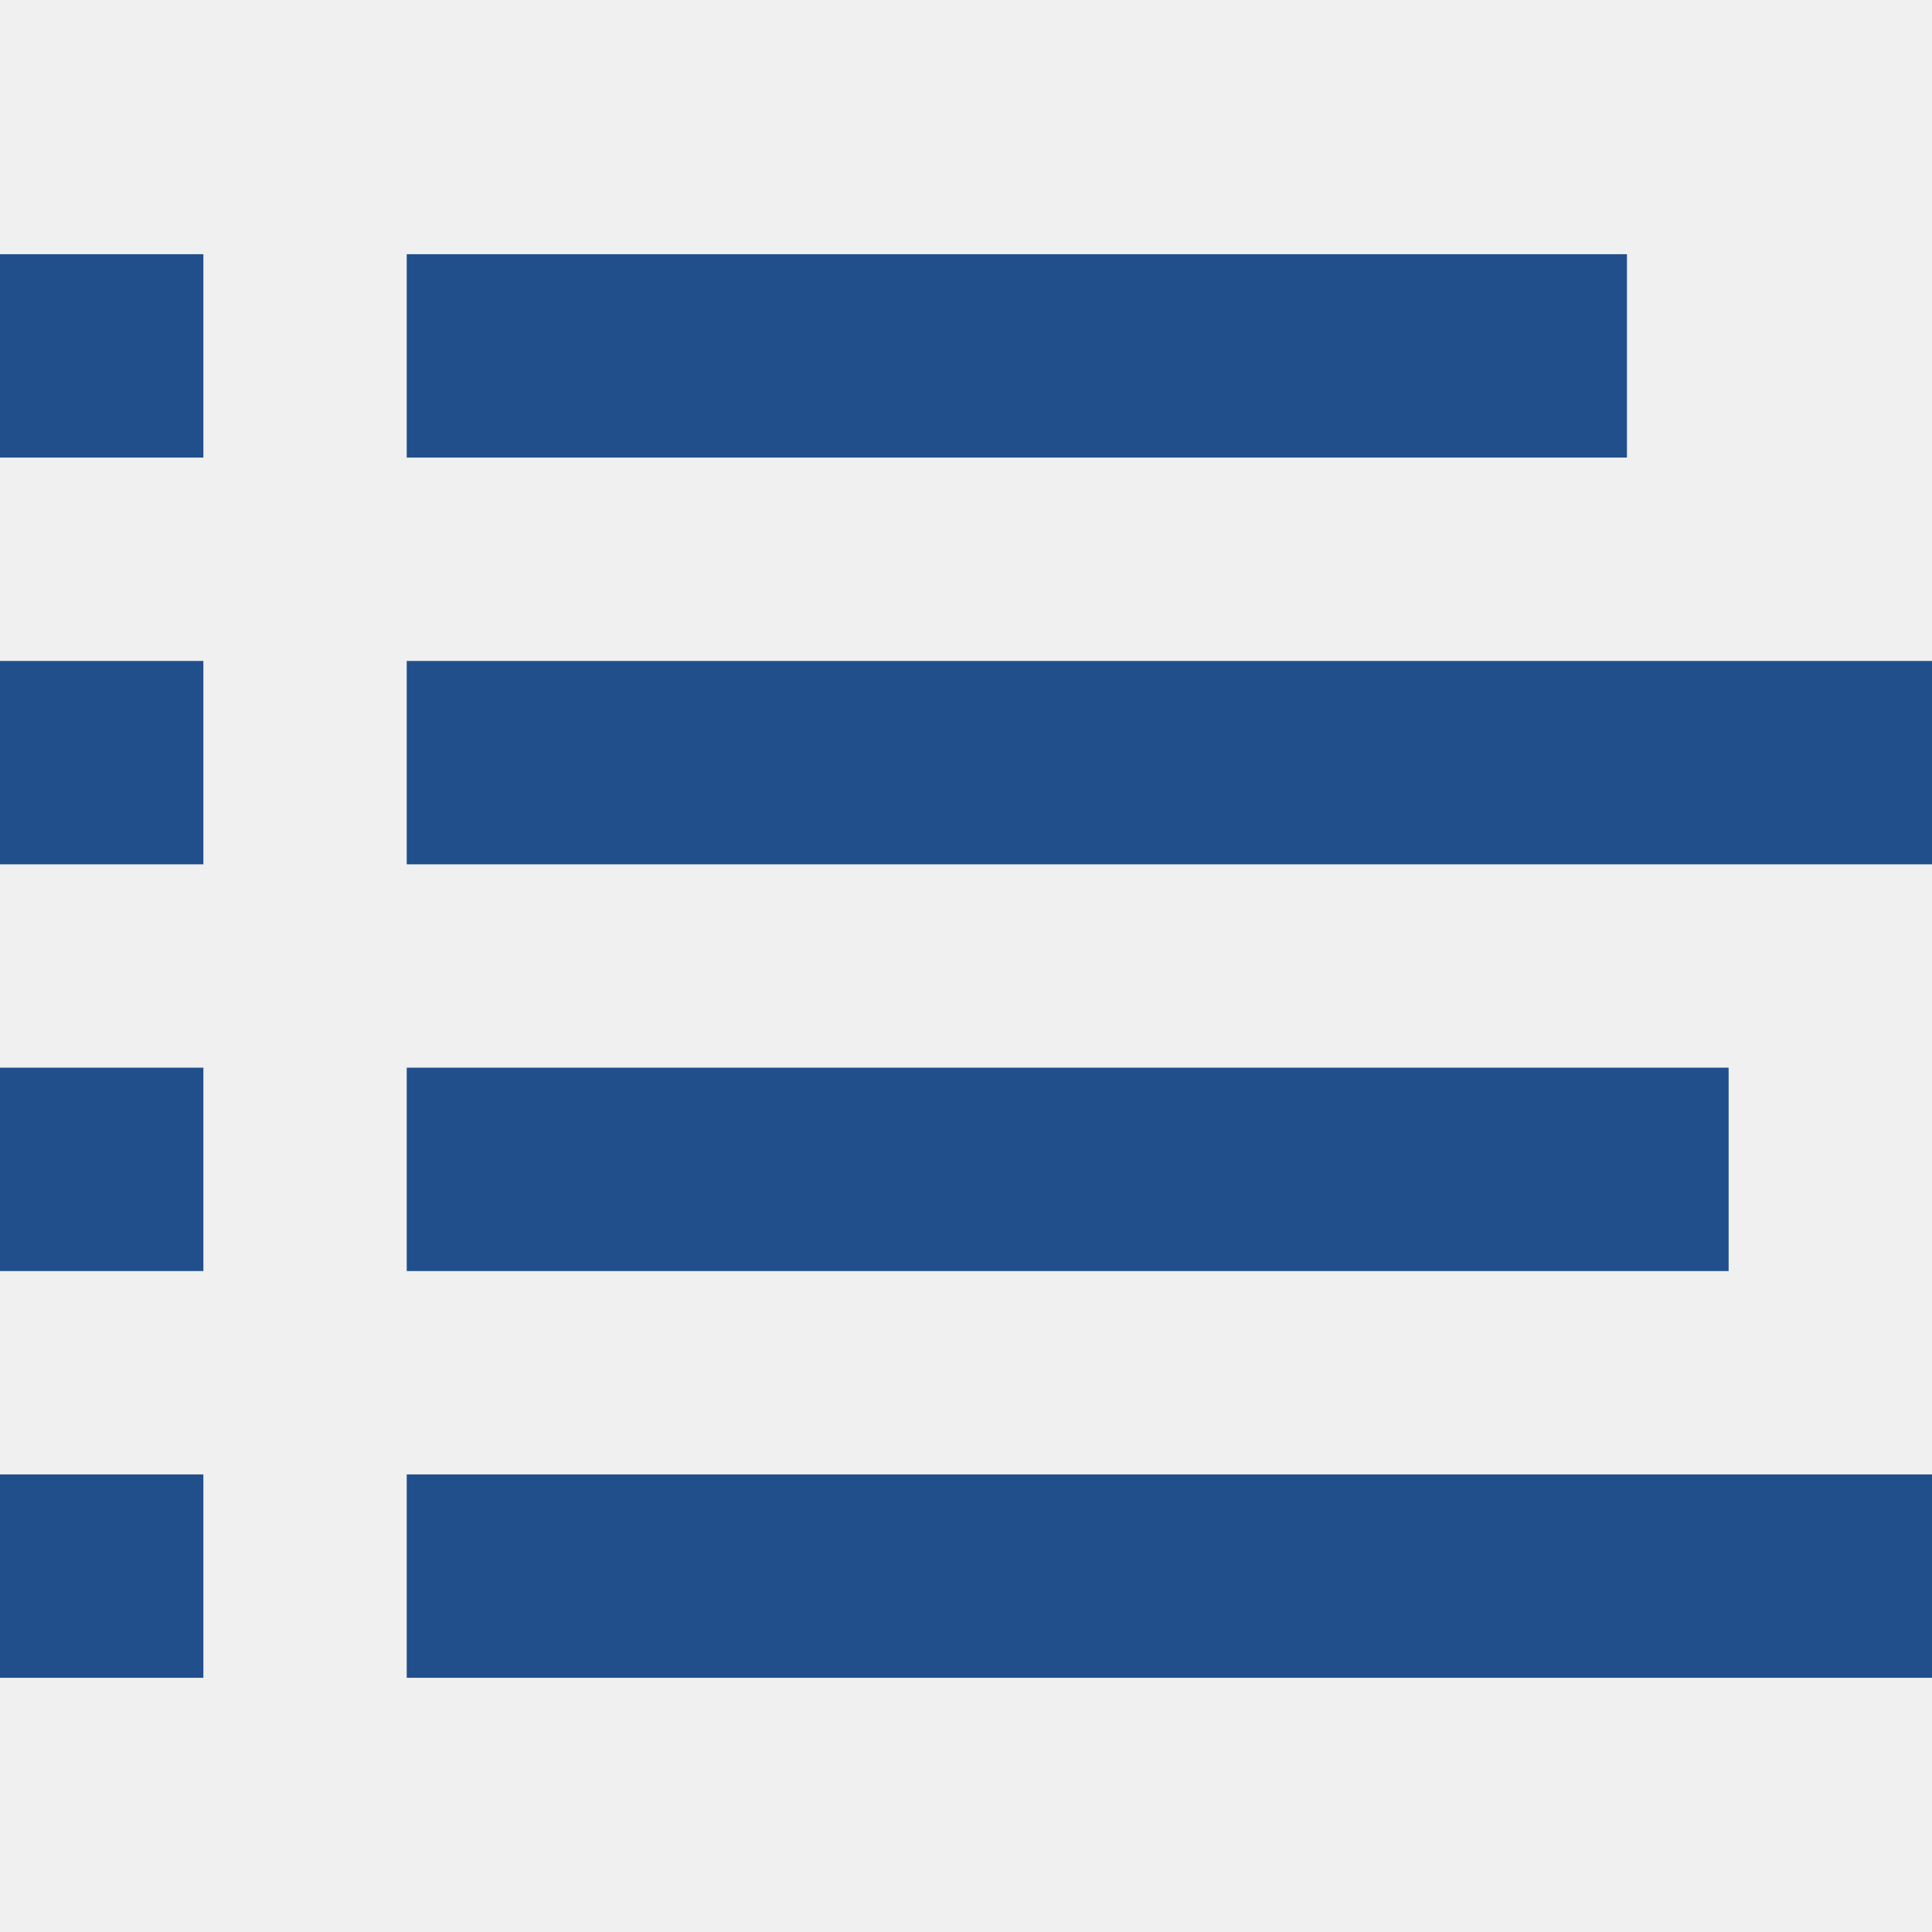
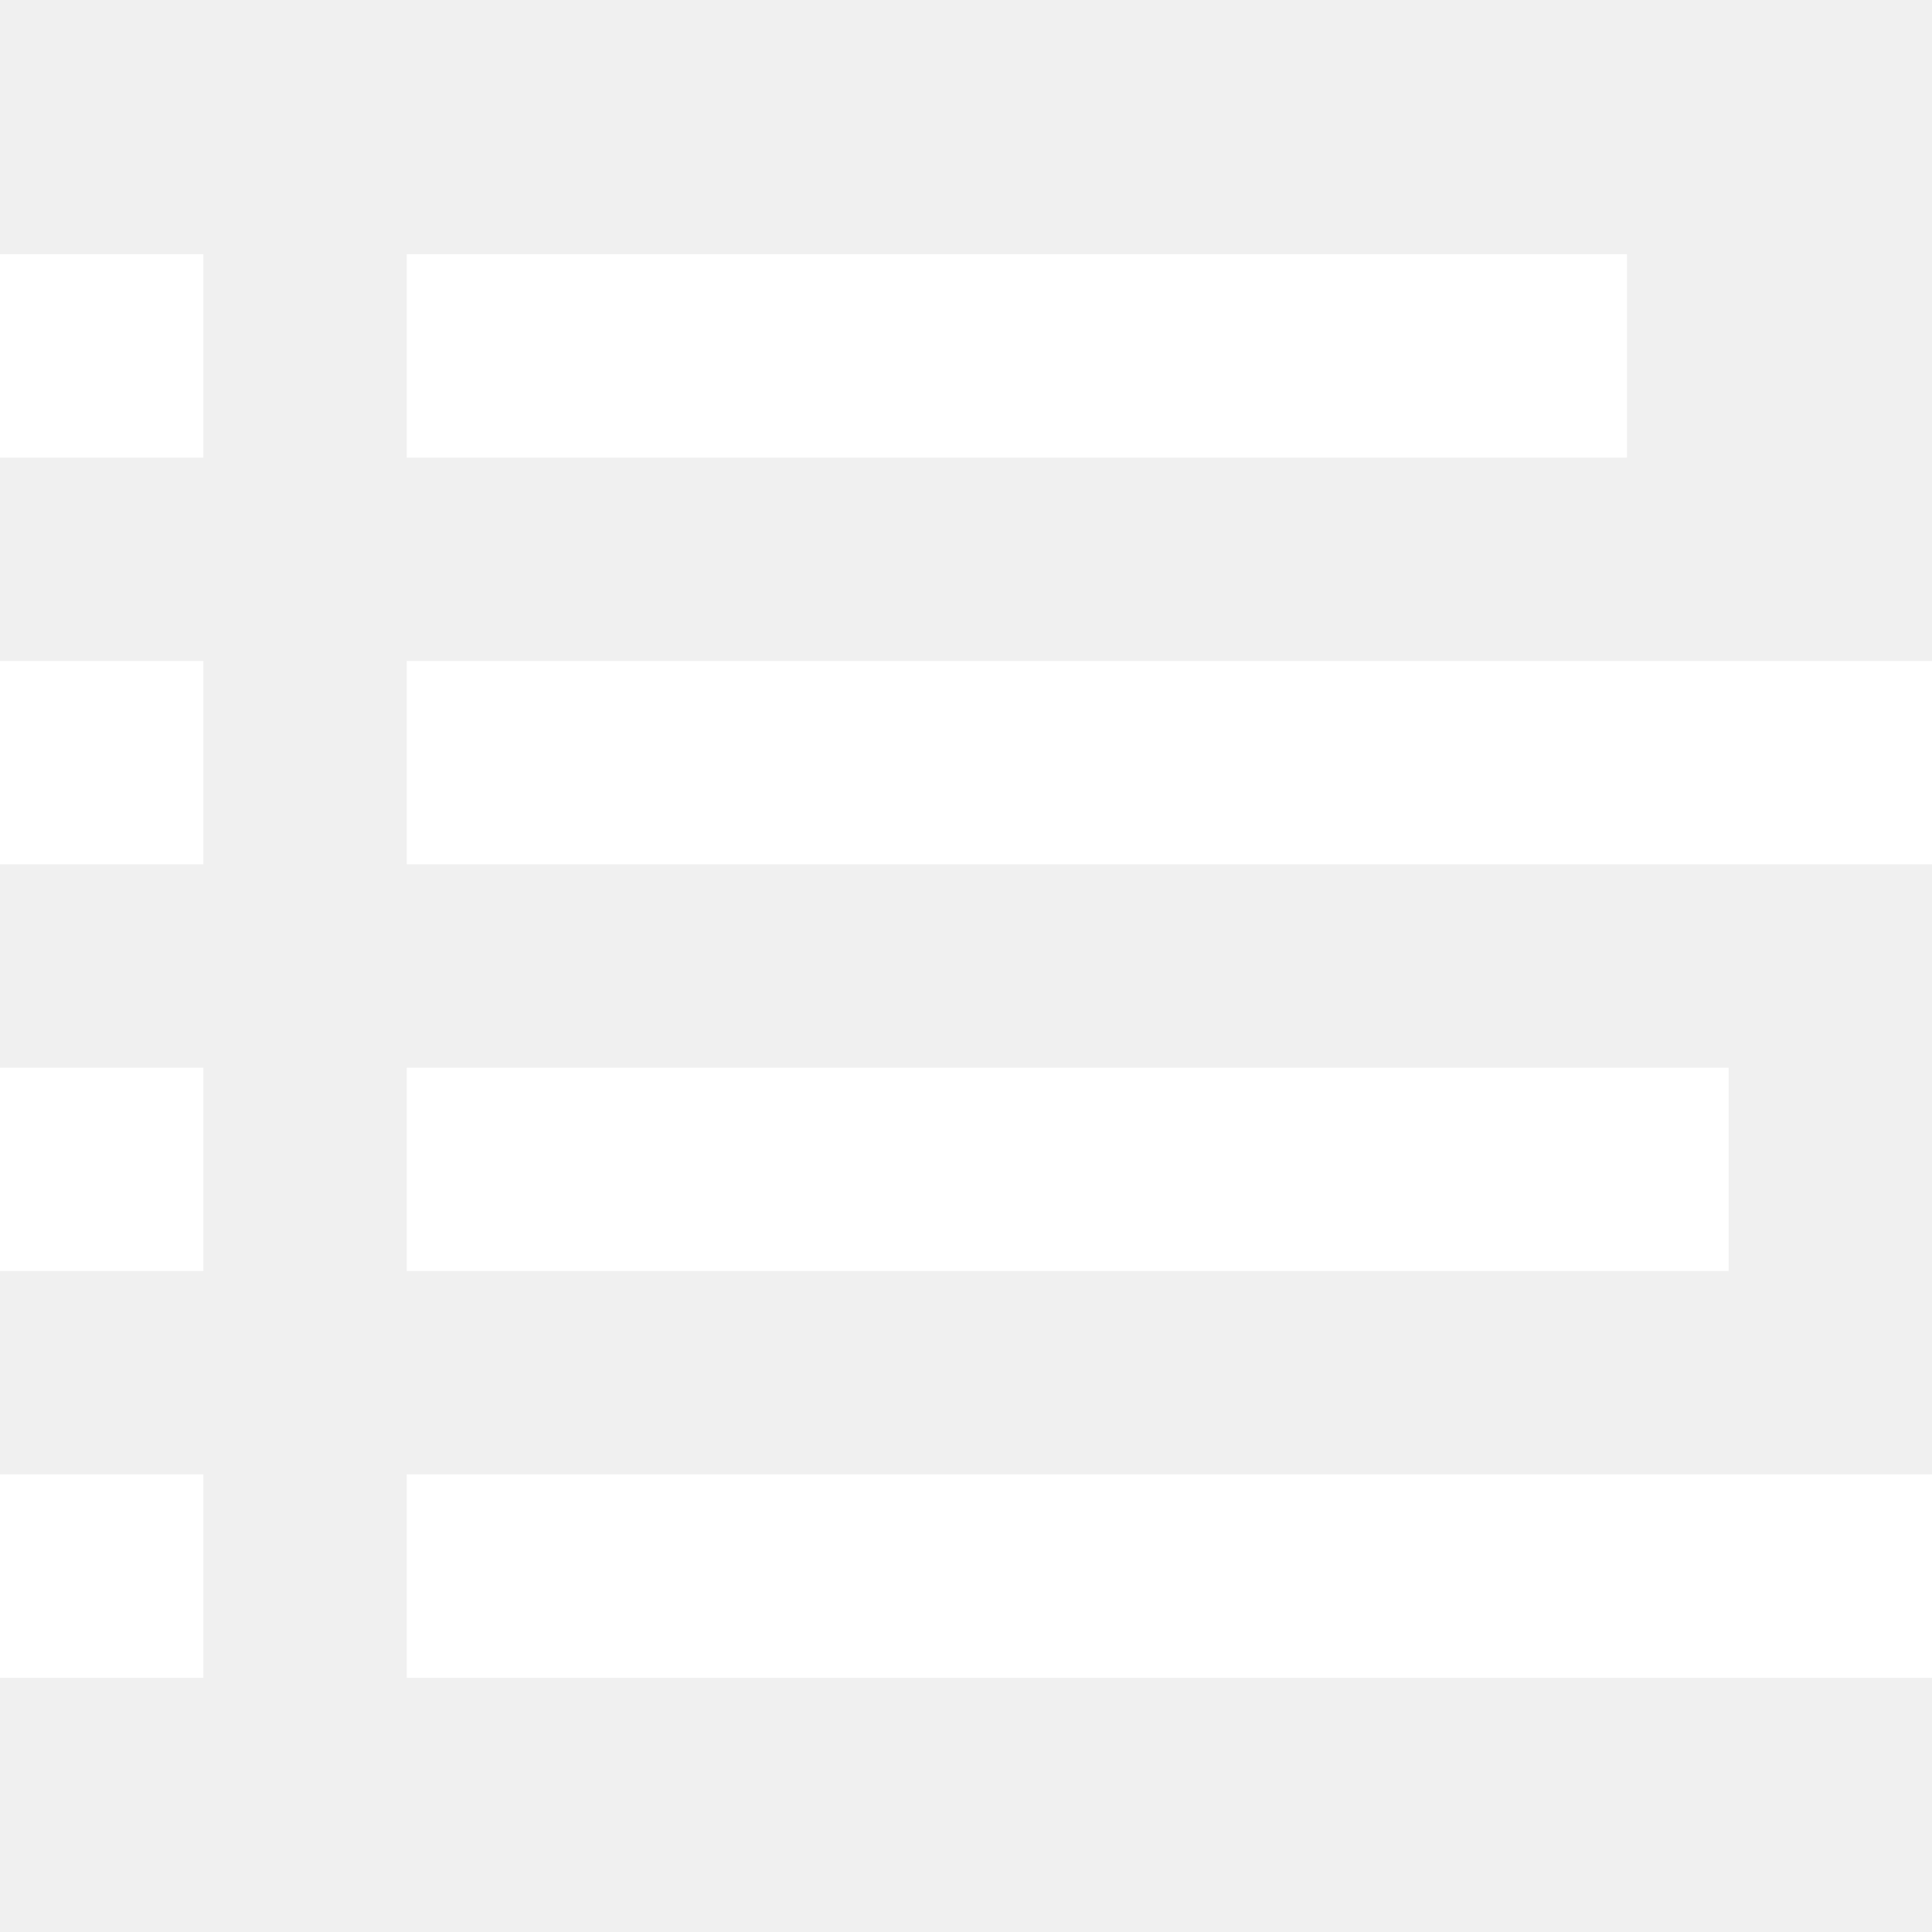
<svg xmlns="http://www.w3.org/2000/svg" version="1.1" width="512" height="512" x="0" y="0" viewBox="0 0 405.333 405.333" style="enable-background:new 0 0 512 512" xml:space="preserve" class="">
  <g>
    <g>
      <g>
-         <rect x="85.333" y="53.333" width="256" height="42.667" fill="#204f8c" data-original="#000000" style="" class="" />
+         <rect x="85.333" y="53.333" width="256" height="42.667" fill="white" data-original="#000000" style="" class="" />
      </g>
    </g>
    <g>
      <g>
-         <rect y="53.333" width="42.667" height="42.667" fill="#204f8c" data-original="#000000" style="" class="" />
+         <rect y="53.333" width="42.667" height="42.667" fill="white" data-original="#000000" style="" class="" />
      </g>
    </g>
    <g>
      <g>
-         <rect y="138.667" width="42.667" height="42.667" fill="#204f8c" data-original="#000000" style="" class="" />
+         <rect y="138.667" width="42.667" height="42.667" fill="white" data-original="#000000" style="" class="" />
      </g>
    </g>
    <g>
      <g>
-         <rect y="224" width="42.667" height="42.667" fill="#204f8c" data-original="#000000" style="" class="" />
+         <rect y="224" width="42.667" height="42.667" fill="white" data-original="#000000" style="" class="" />
      </g>
    </g>
    <g>
      <g>
-         <rect y="309.333" width="42.667" height="42.667" fill="#204f8c" data-original="#000000" style="" class="" />
+         <rect y="309.333" width="42.667" height="42.667" fill="white" data-original="#000000" style="" class="" />
      </g>
    </g>
    <g>
      <g>
-         <rect x="85.333" y="309.333" width="320" height="42.667" fill="#204f8c" data-original="#000000" style="" class="" />
+         <rect x="85.333" y="309.333" width="320" height="42.667" fill="white" data-original="#000000" style="" class="" />
      </g>
    </g>
    <g>
      <g>
-         <rect x="85.333" y="138.667" width="320" height="42.667" fill="#204f8c" data-original="#000000" style="" class="" />
+         <rect x="85.333" y="138.667" width="320" height="42.667" fill="white" data-original="#000000" style="" class="" />
      </g>
    </g>
    <g>
      <g>
-         <rect x="85.333" y="224" width="277.333" height="42.667" fill="#204f8c" data-original="#000000" style="" class="" />
+         <rect x="85.333" y="224" width="277.333" height="42.667" fill="white" data-original="#000000" style="" class="" />
      </g>
    </g>
    <g>
</g>
    <g>
</g>
    <g>
</g>
    <g>
</g>
    <g>
</g>
    <g>
</g>
    <g>
</g>
    <g>
</g>
    <g>
</g>
    <g>
</g>
    <g>
</g>
    <g>
</g>
    <g>
</g>
    <g>
</g>
    <g>
</g>
  </g>
</svg>
